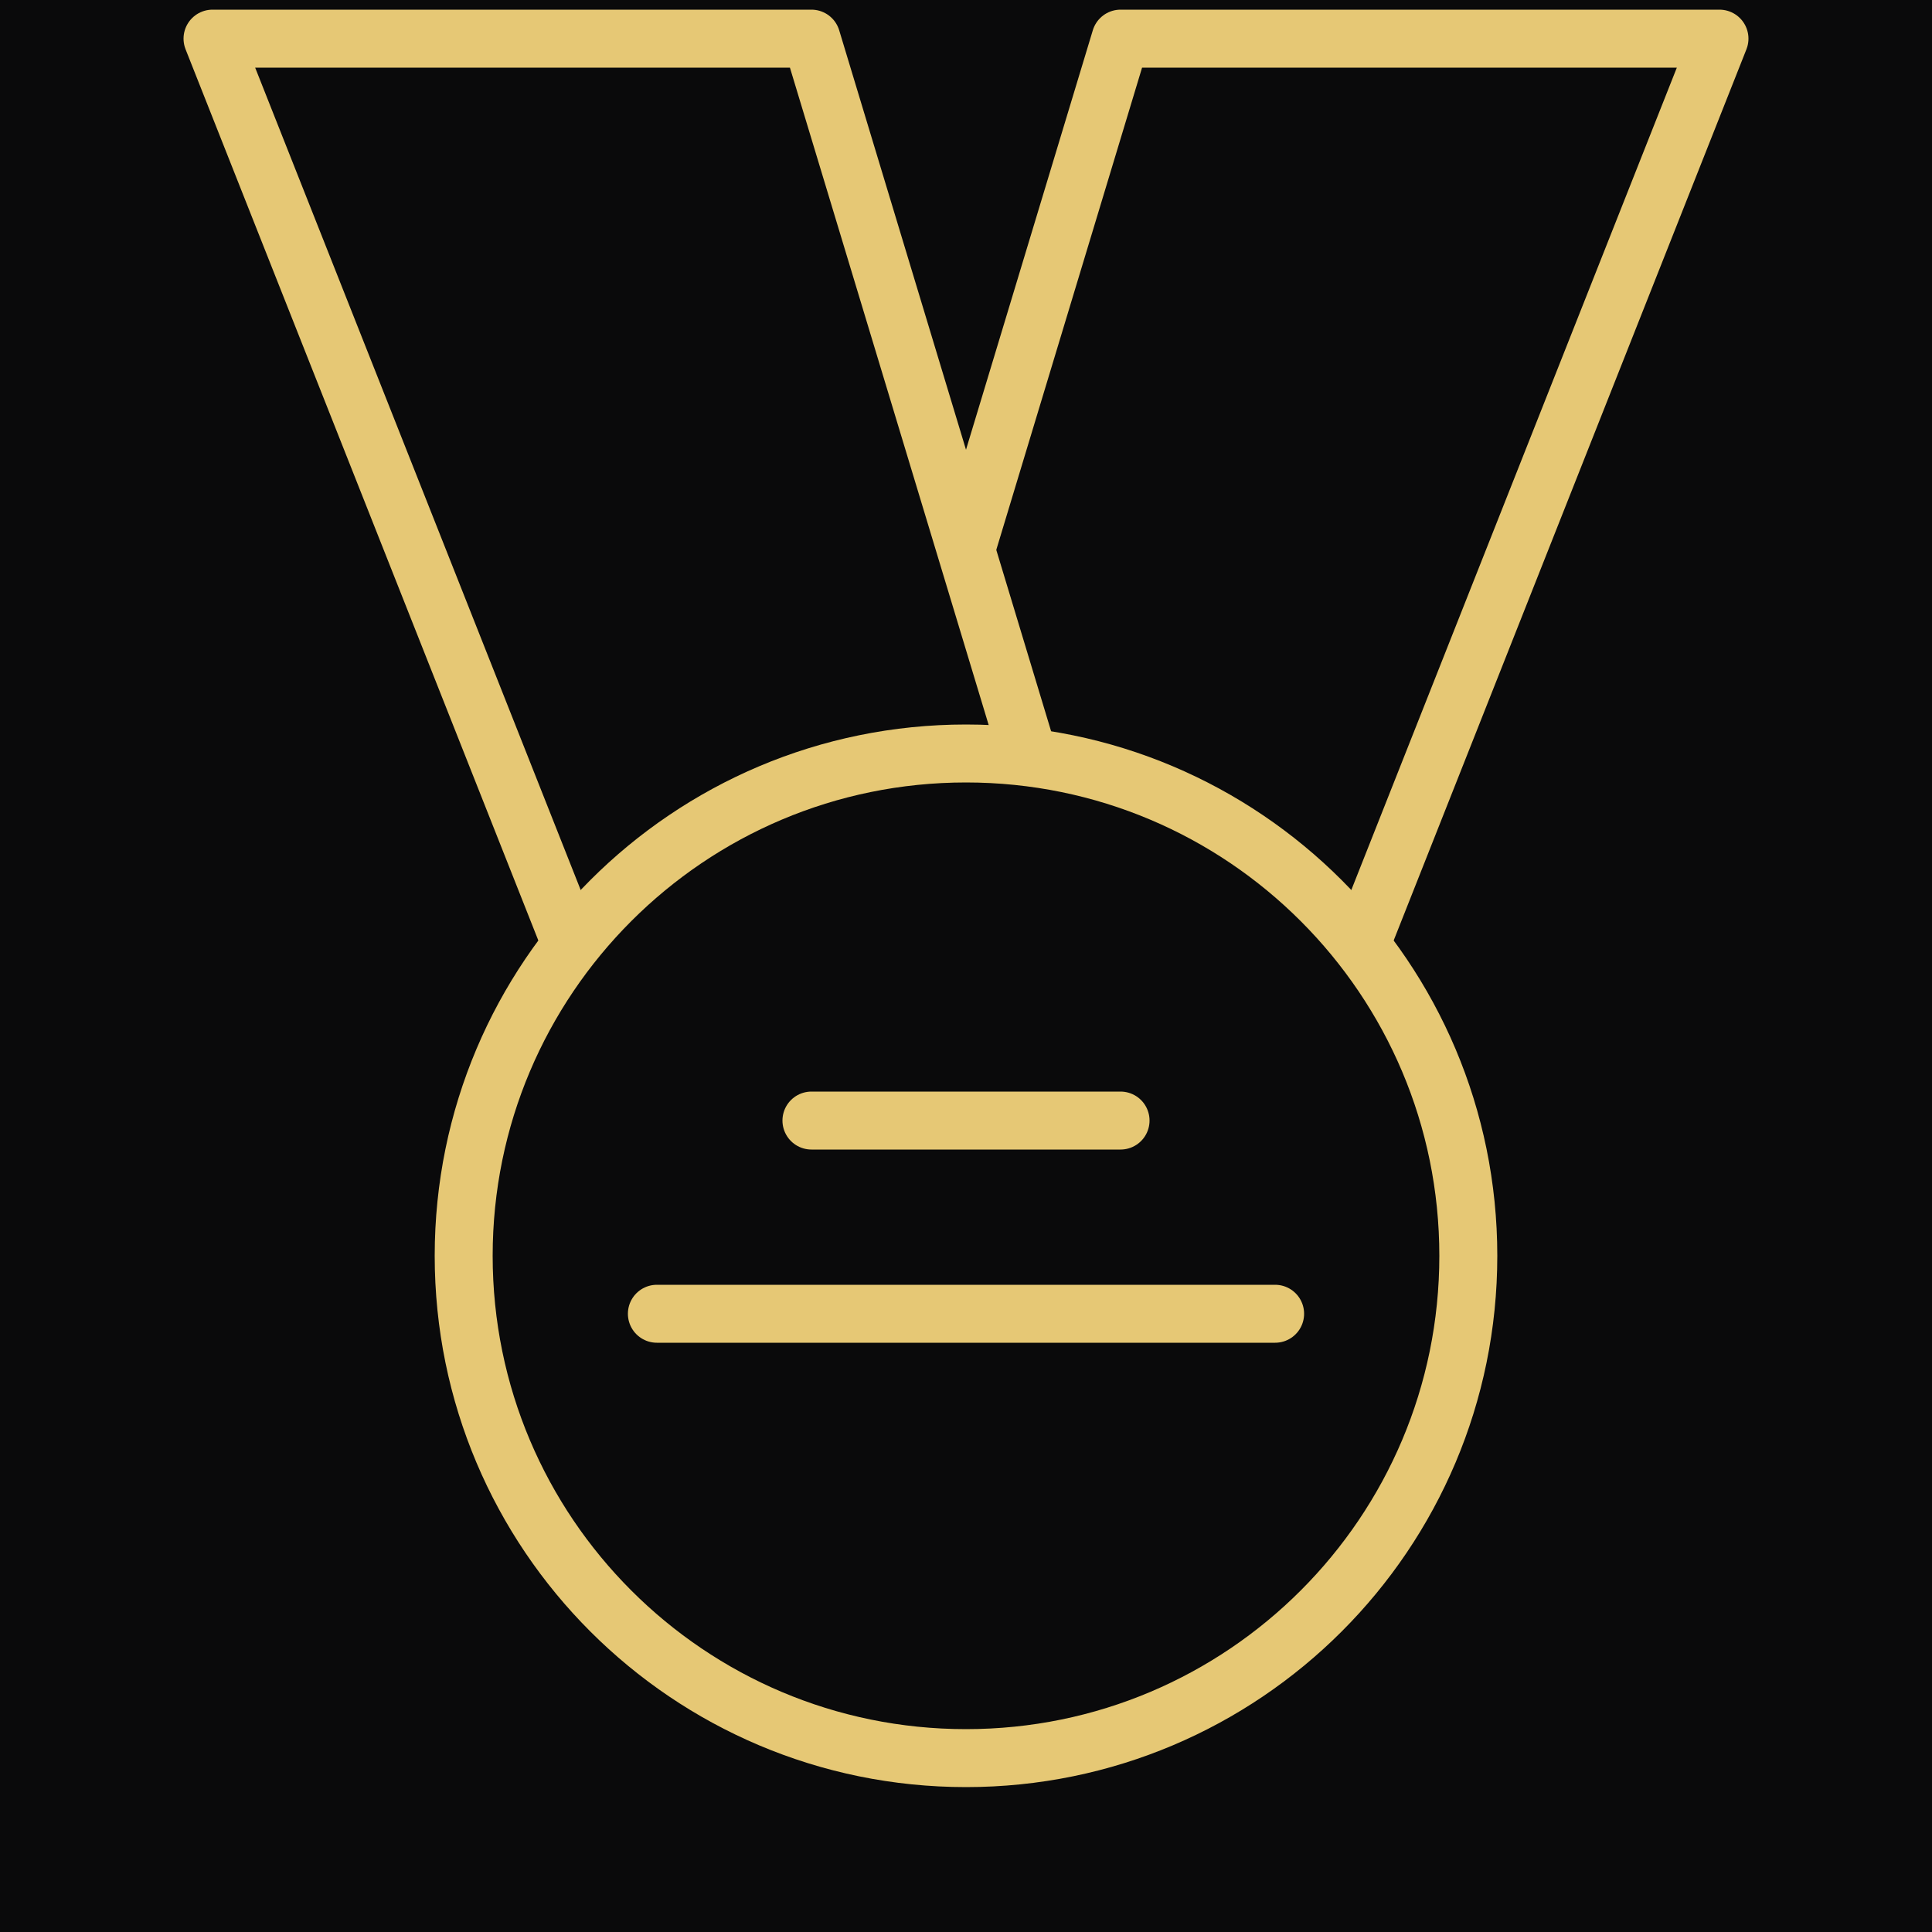
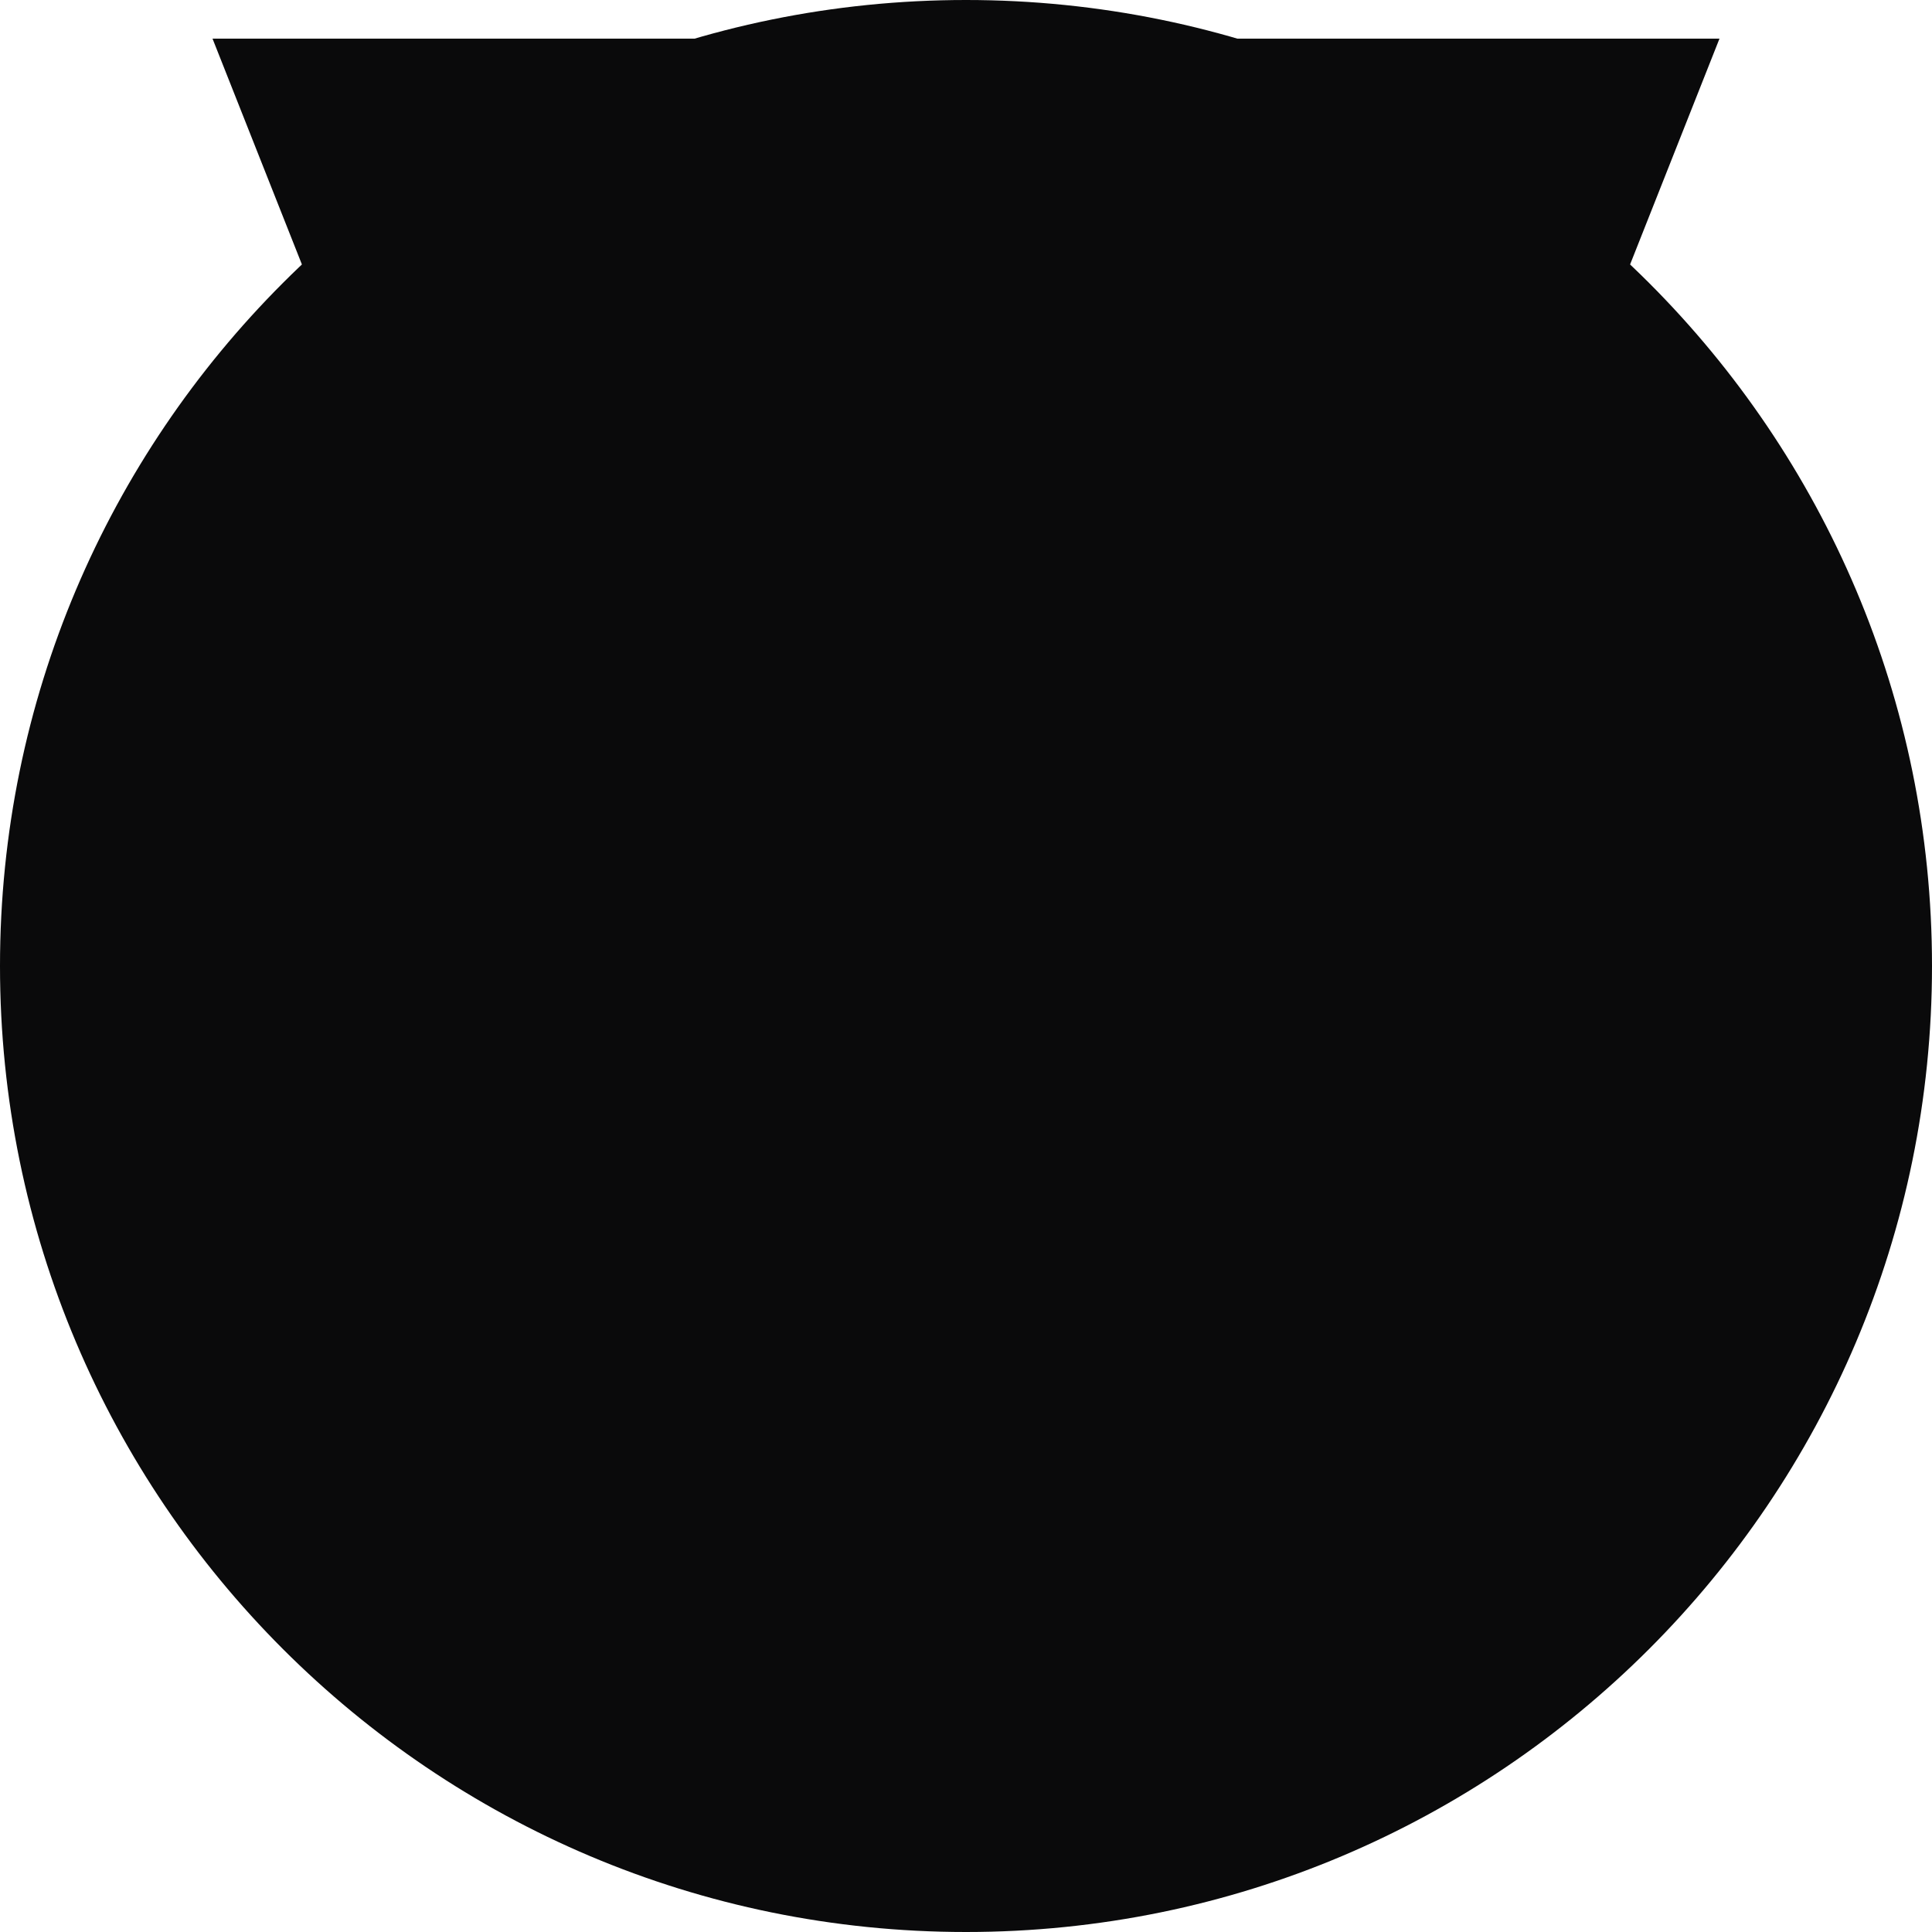
<svg xmlns="http://www.w3.org/2000/svg" viewBox="0 0 100 100">
-   <rect width="100" height="100" fill="#0A0A0B" />
-   <g stroke="#E6C875" stroke-width="3" fill="#0A0A0B" stroke-linejoin="round">
+   <style>
+     .draw {
+       stroke-dasharray: 300;
+       stroke-dashoffset: 300;
+       animation: drawLine 2s ease-in-out forwards;
+     }
+     @keyframes drawLine {
+       to {
+         stroke-dashoffset: 0;
+       }
+     }
+   </style>
+   <circle cx="50" cy="50" r="50" fill="#0A0A0B" />
+   <g stroke="#E6C875" stroke-width="3" fill="#0A0A0B" stroke-linejoin="round" class="draw">
    <polygon points="58,2 89,2 70,50 45,45" />
    <polygon points="11,2 42,2 55,45 30,50" />
    <circle cx="50" cy="65" r="26" />
  </g>
-   <g stroke="#E6C875" stroke-width="3" stroke-linecap="round">
+   <g stroke="#E6C875" stroke-width="3" stroke-linecap="round" class="draw">
    <line x1="42" y1="58" x2="58" y2="58" />
    <line x1="34" y1="68" x2="66" y2="68" />
  </g>
</svg>
